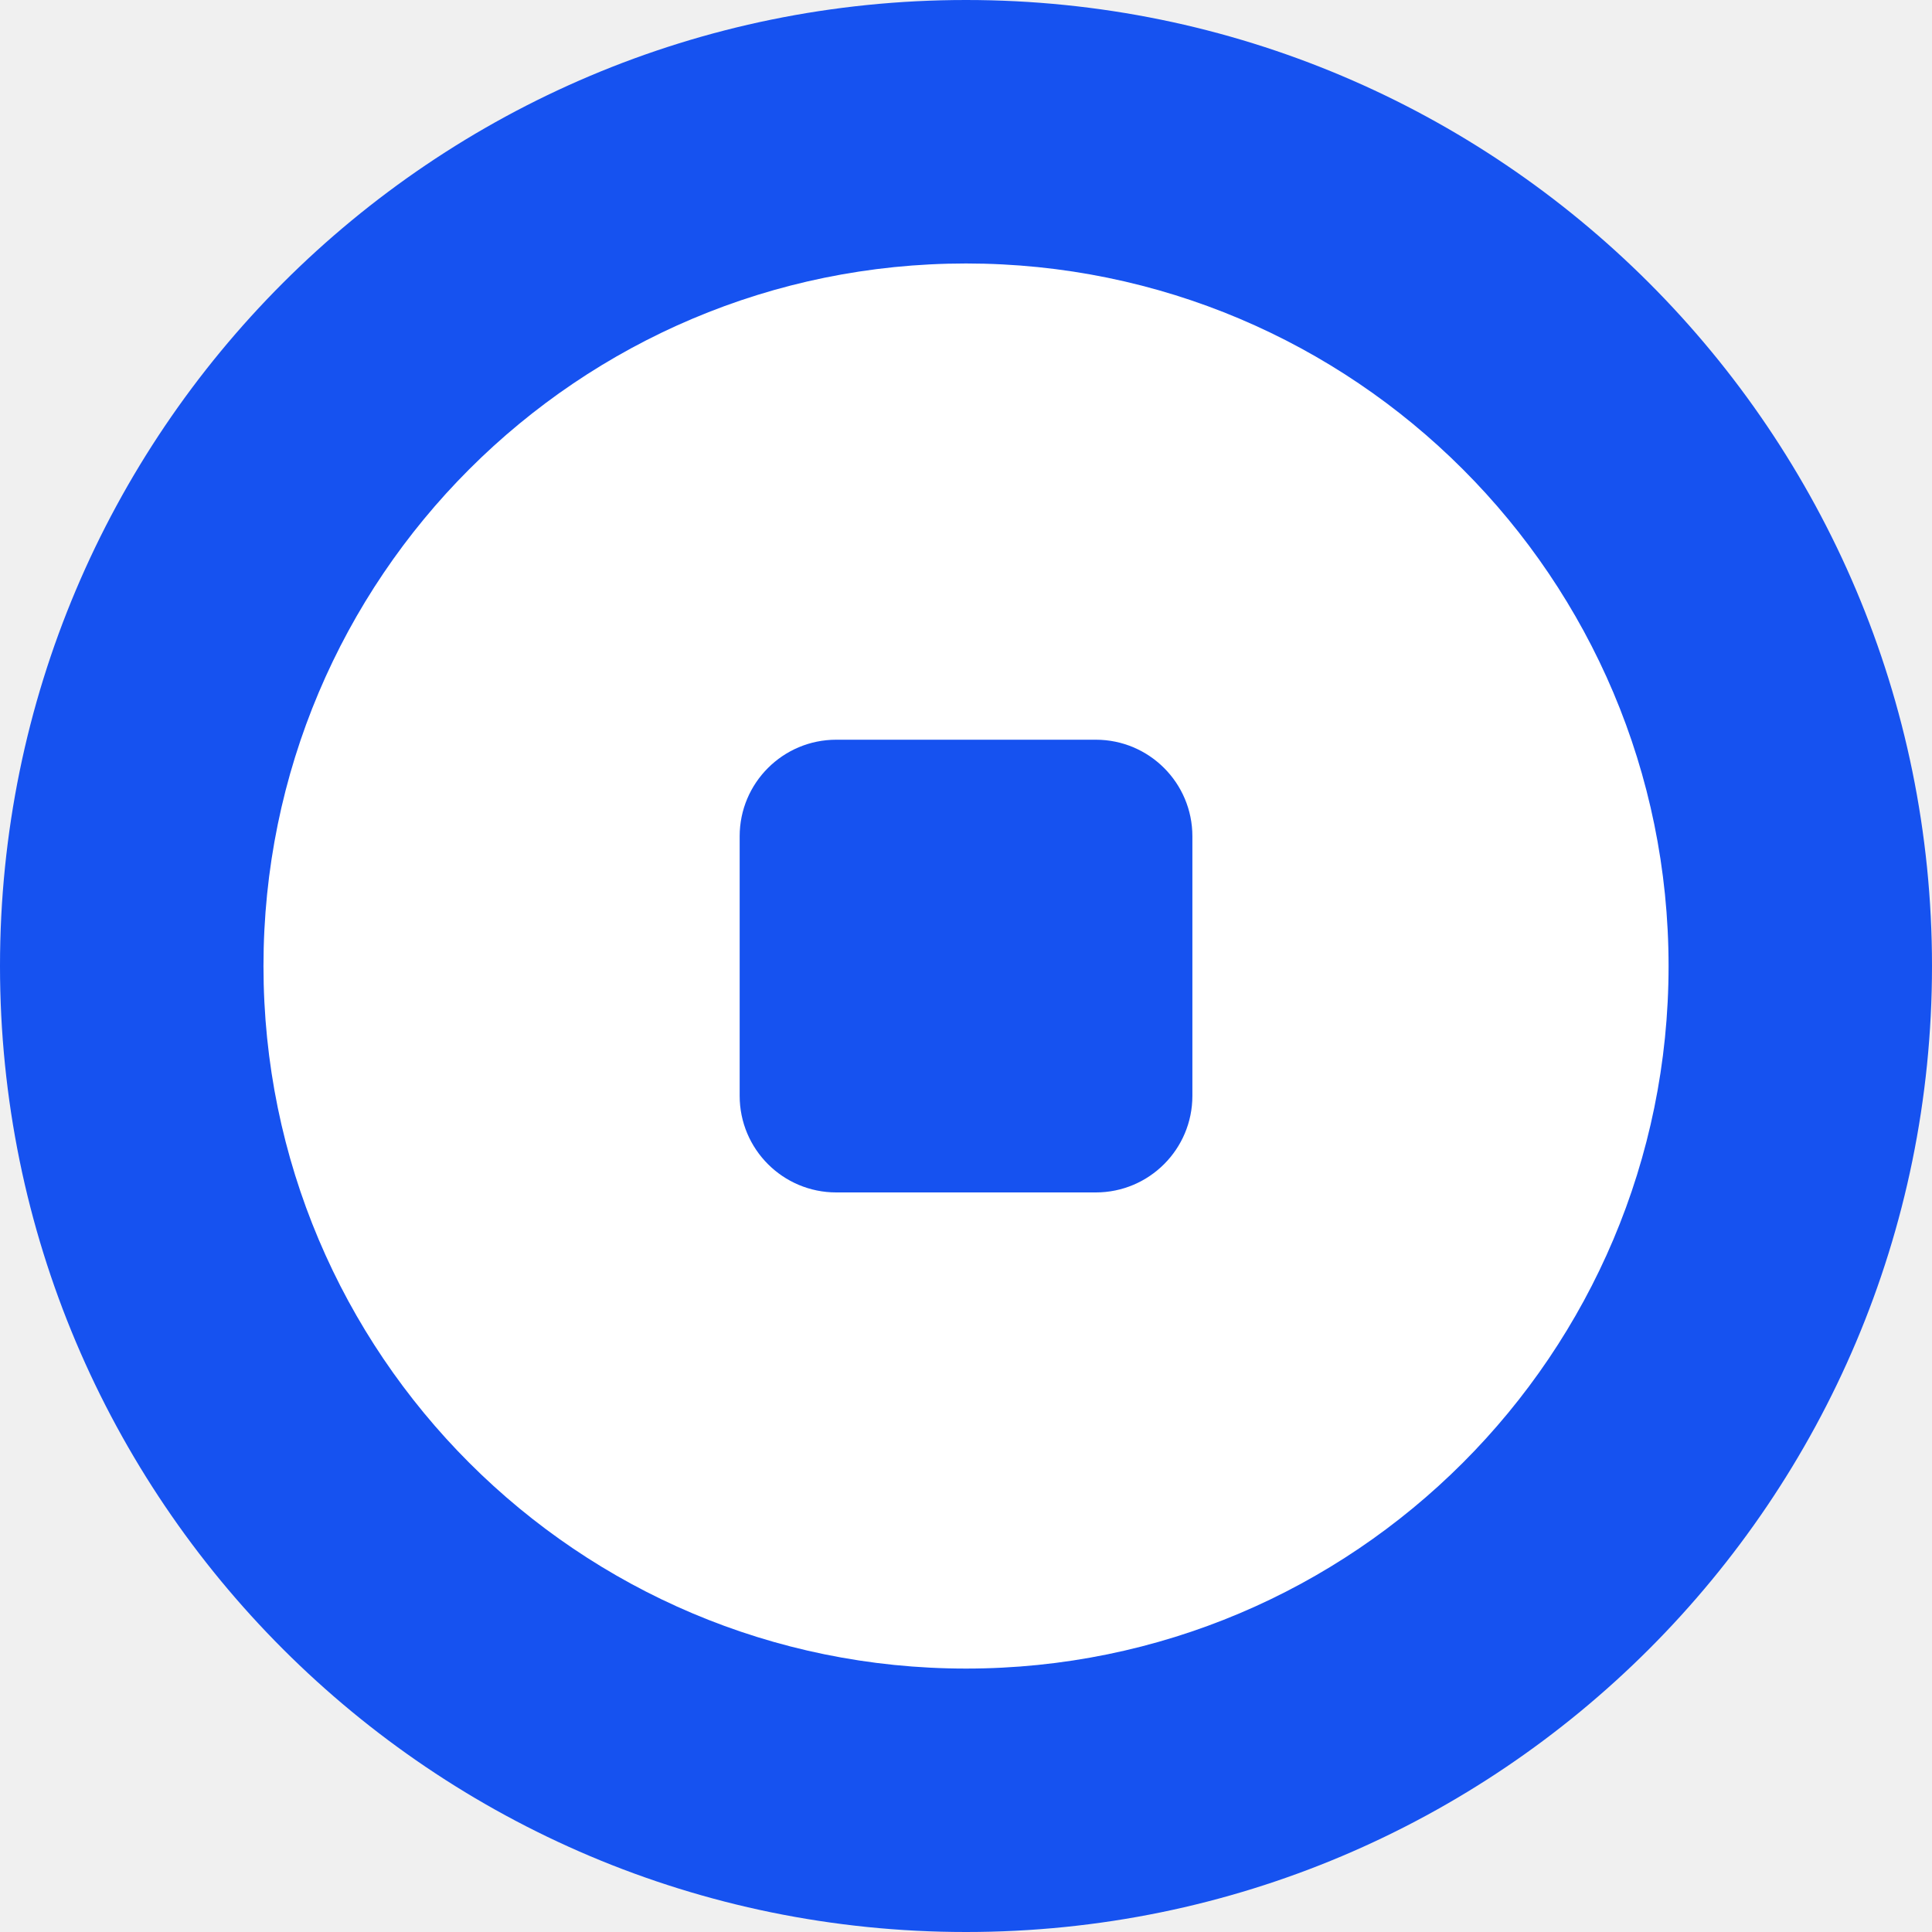
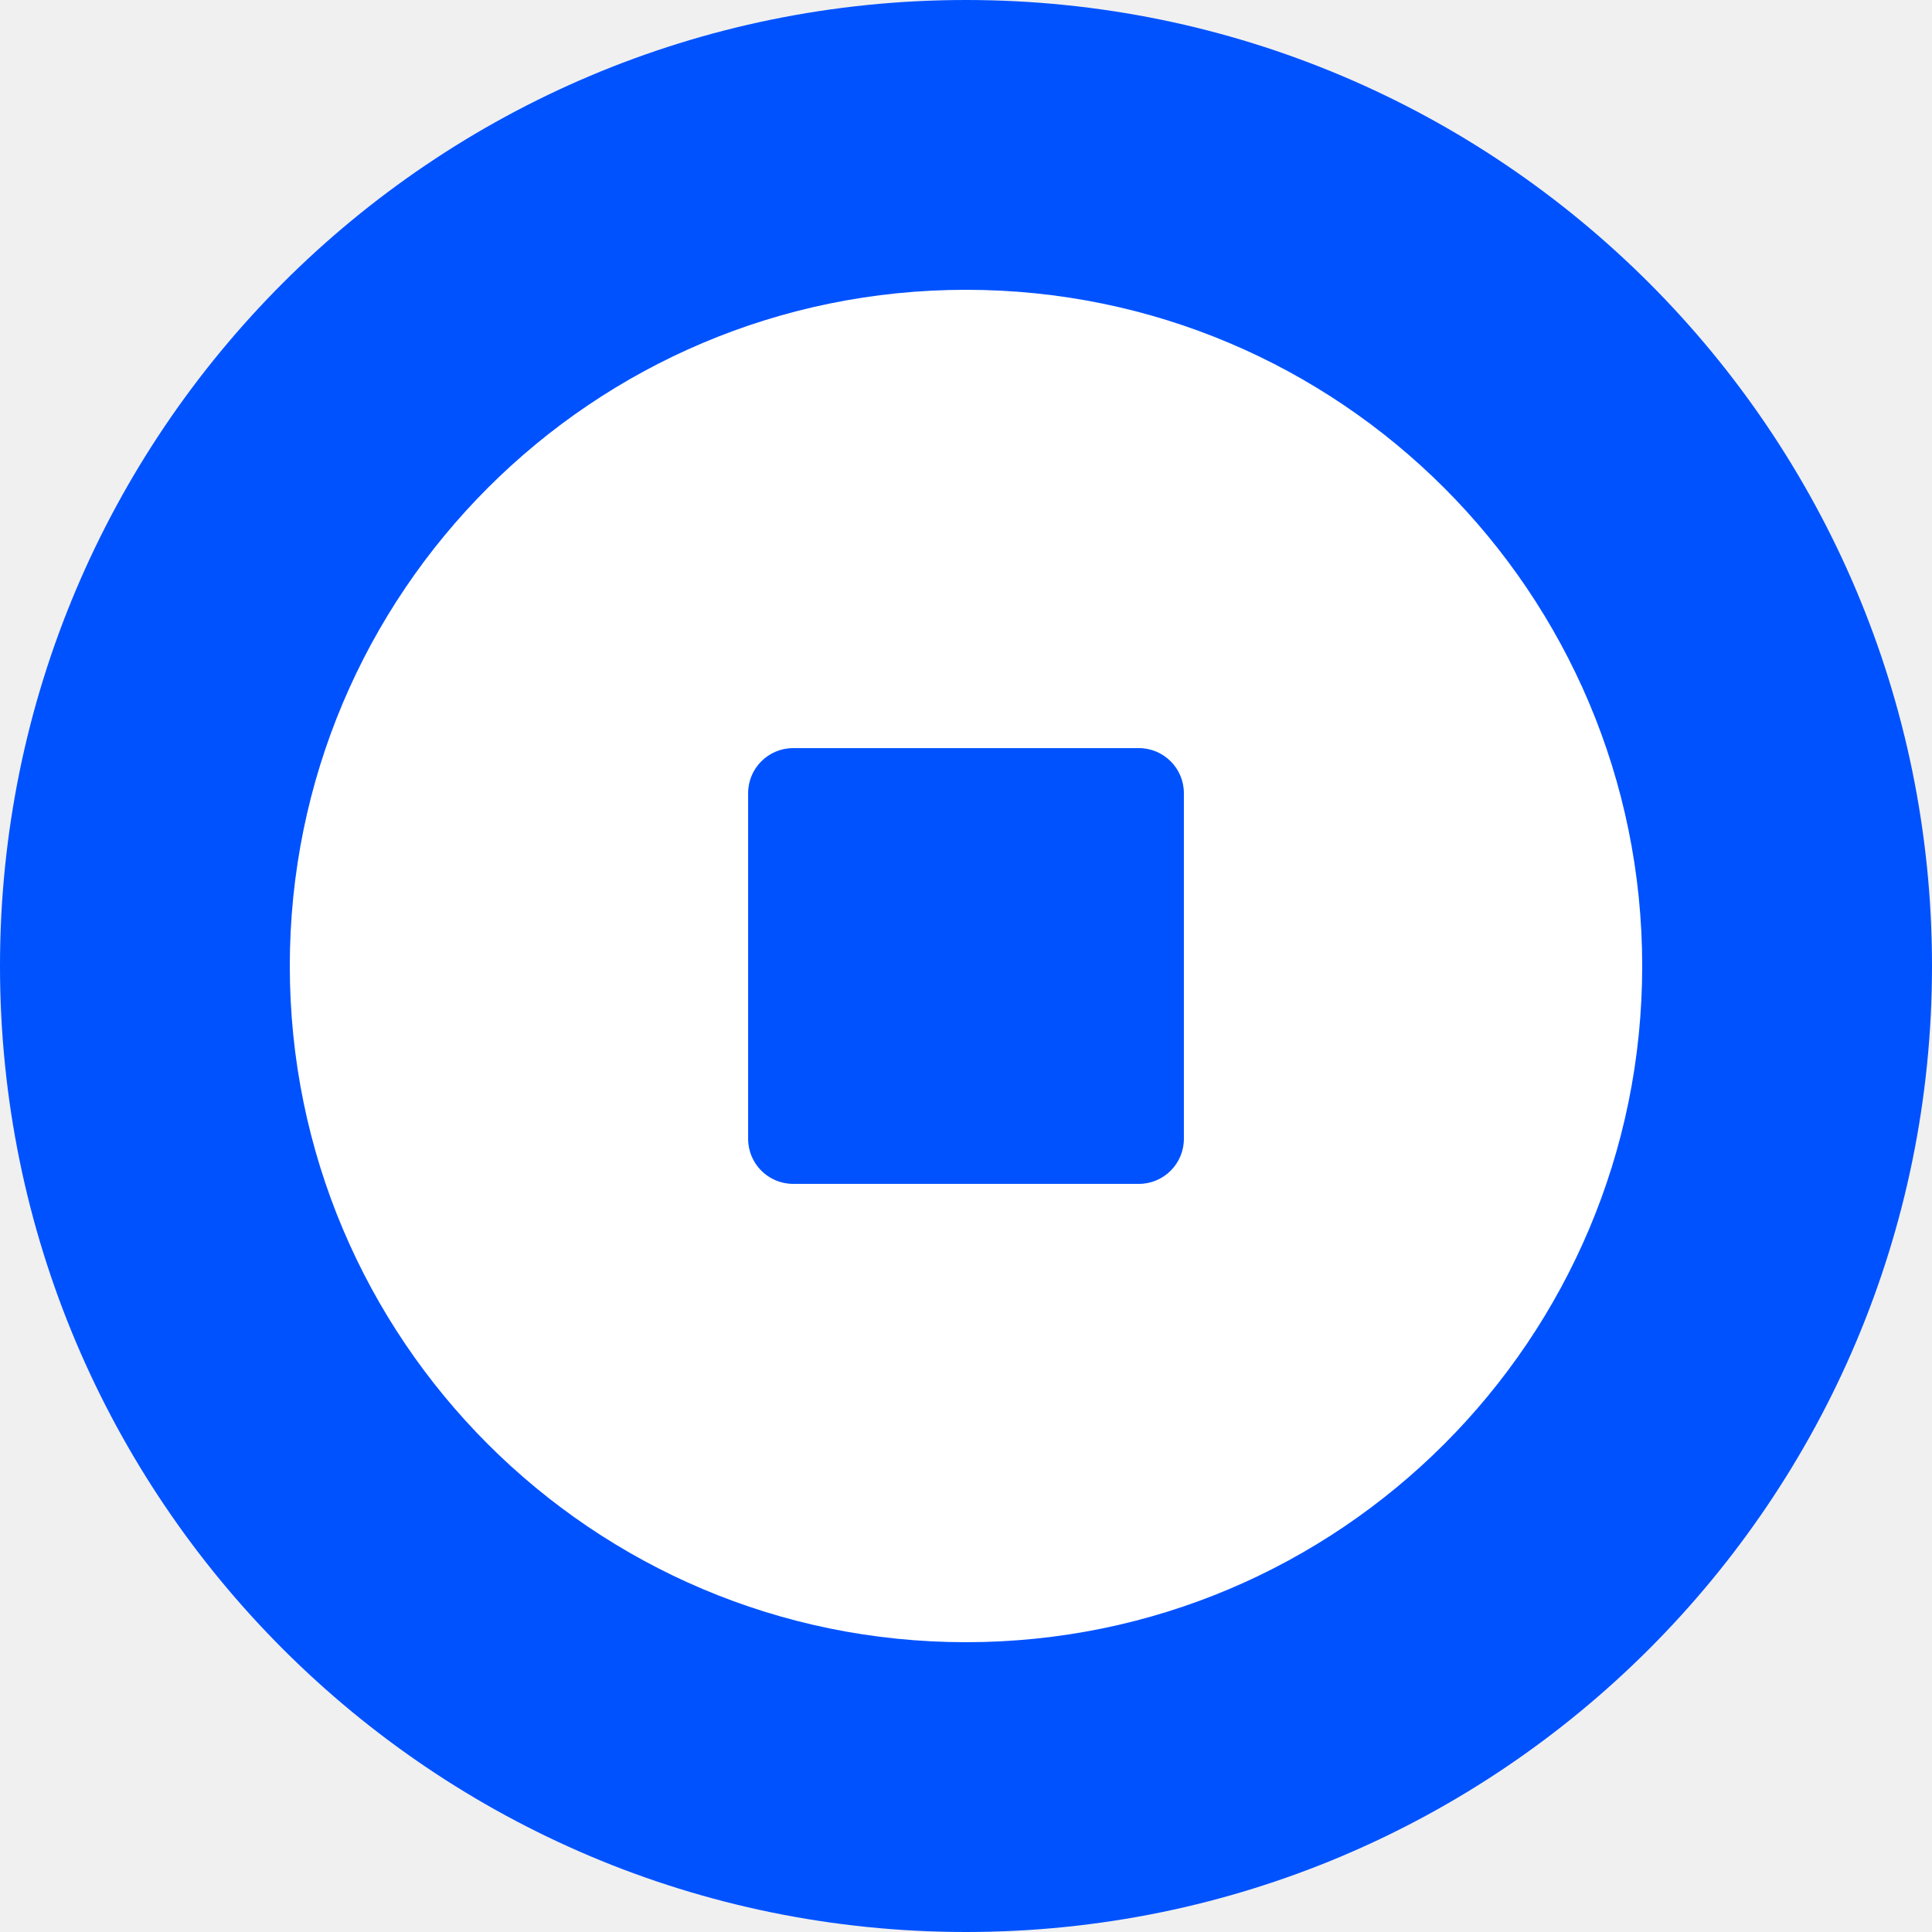
- <svg xmlns="http://www.w3.org/2000/svg" width="40" height="40" viewBox="0 0 40 40" fill="none">
-   <path d="M20 40C31.046 40 40 31.046 40 20C40 8.954 31.046 0 20 0C8.954 0 0 8.954 0 20C0 31.046 8.954 40 20 40Z" fill="#1652F0" />
-   <path fill-rule="evenodd" clip-rule="evenodd" d="M5.455 20.001C5.455 28.034 11.967 34.546 20.001 34.546C28.034 34.546 34.546 28.034 34.546 20.001C34.546 11.967 28.034 5.455 20.001 5.455C11.967 5.455 5.455 11.967 5.455 20.001ZM17.314 15.315C16.209 15.315 15.314 16.21 15.314 17.314V22.688C15.314 23.793 16.209 24.688 17.314 24.688H22.687C23.792 24.688 24.687 23.793 24.687 22.688V17.314C24.687 16.21 23.792 15.315 22.687 15.315H17.314Z" fill="white" />
+ <svg xmlns="http://www.w3.org/2000/svg" width="1000" height="1000" viewBox="0 0 1000 1000" fill="none">
+   <circle cx="500" cy="500" r="500" fill="#0052FF" />
+   <path fill-rule="evenodd" clip-rule="evenodd" d="M150 500C150 693.3 306.7 850 500 850C693.3 850 850 693.3 850 500C850 306.7 693.3 150 500 150C306.7 150 150 306.7 150 500ZM410.556 387.222C397.669 387.222 387.222 397.669 387.222 410.556V589.444C387.222 602.331 397.669 612.778 410.556 612.778H589.444C602.331 612.778 612.778 602.331 612.778 589.444V410.556C612.778 397.669 602.331 387.222 589.444 387.222H410.556Z" fill="white" />
</svg>
